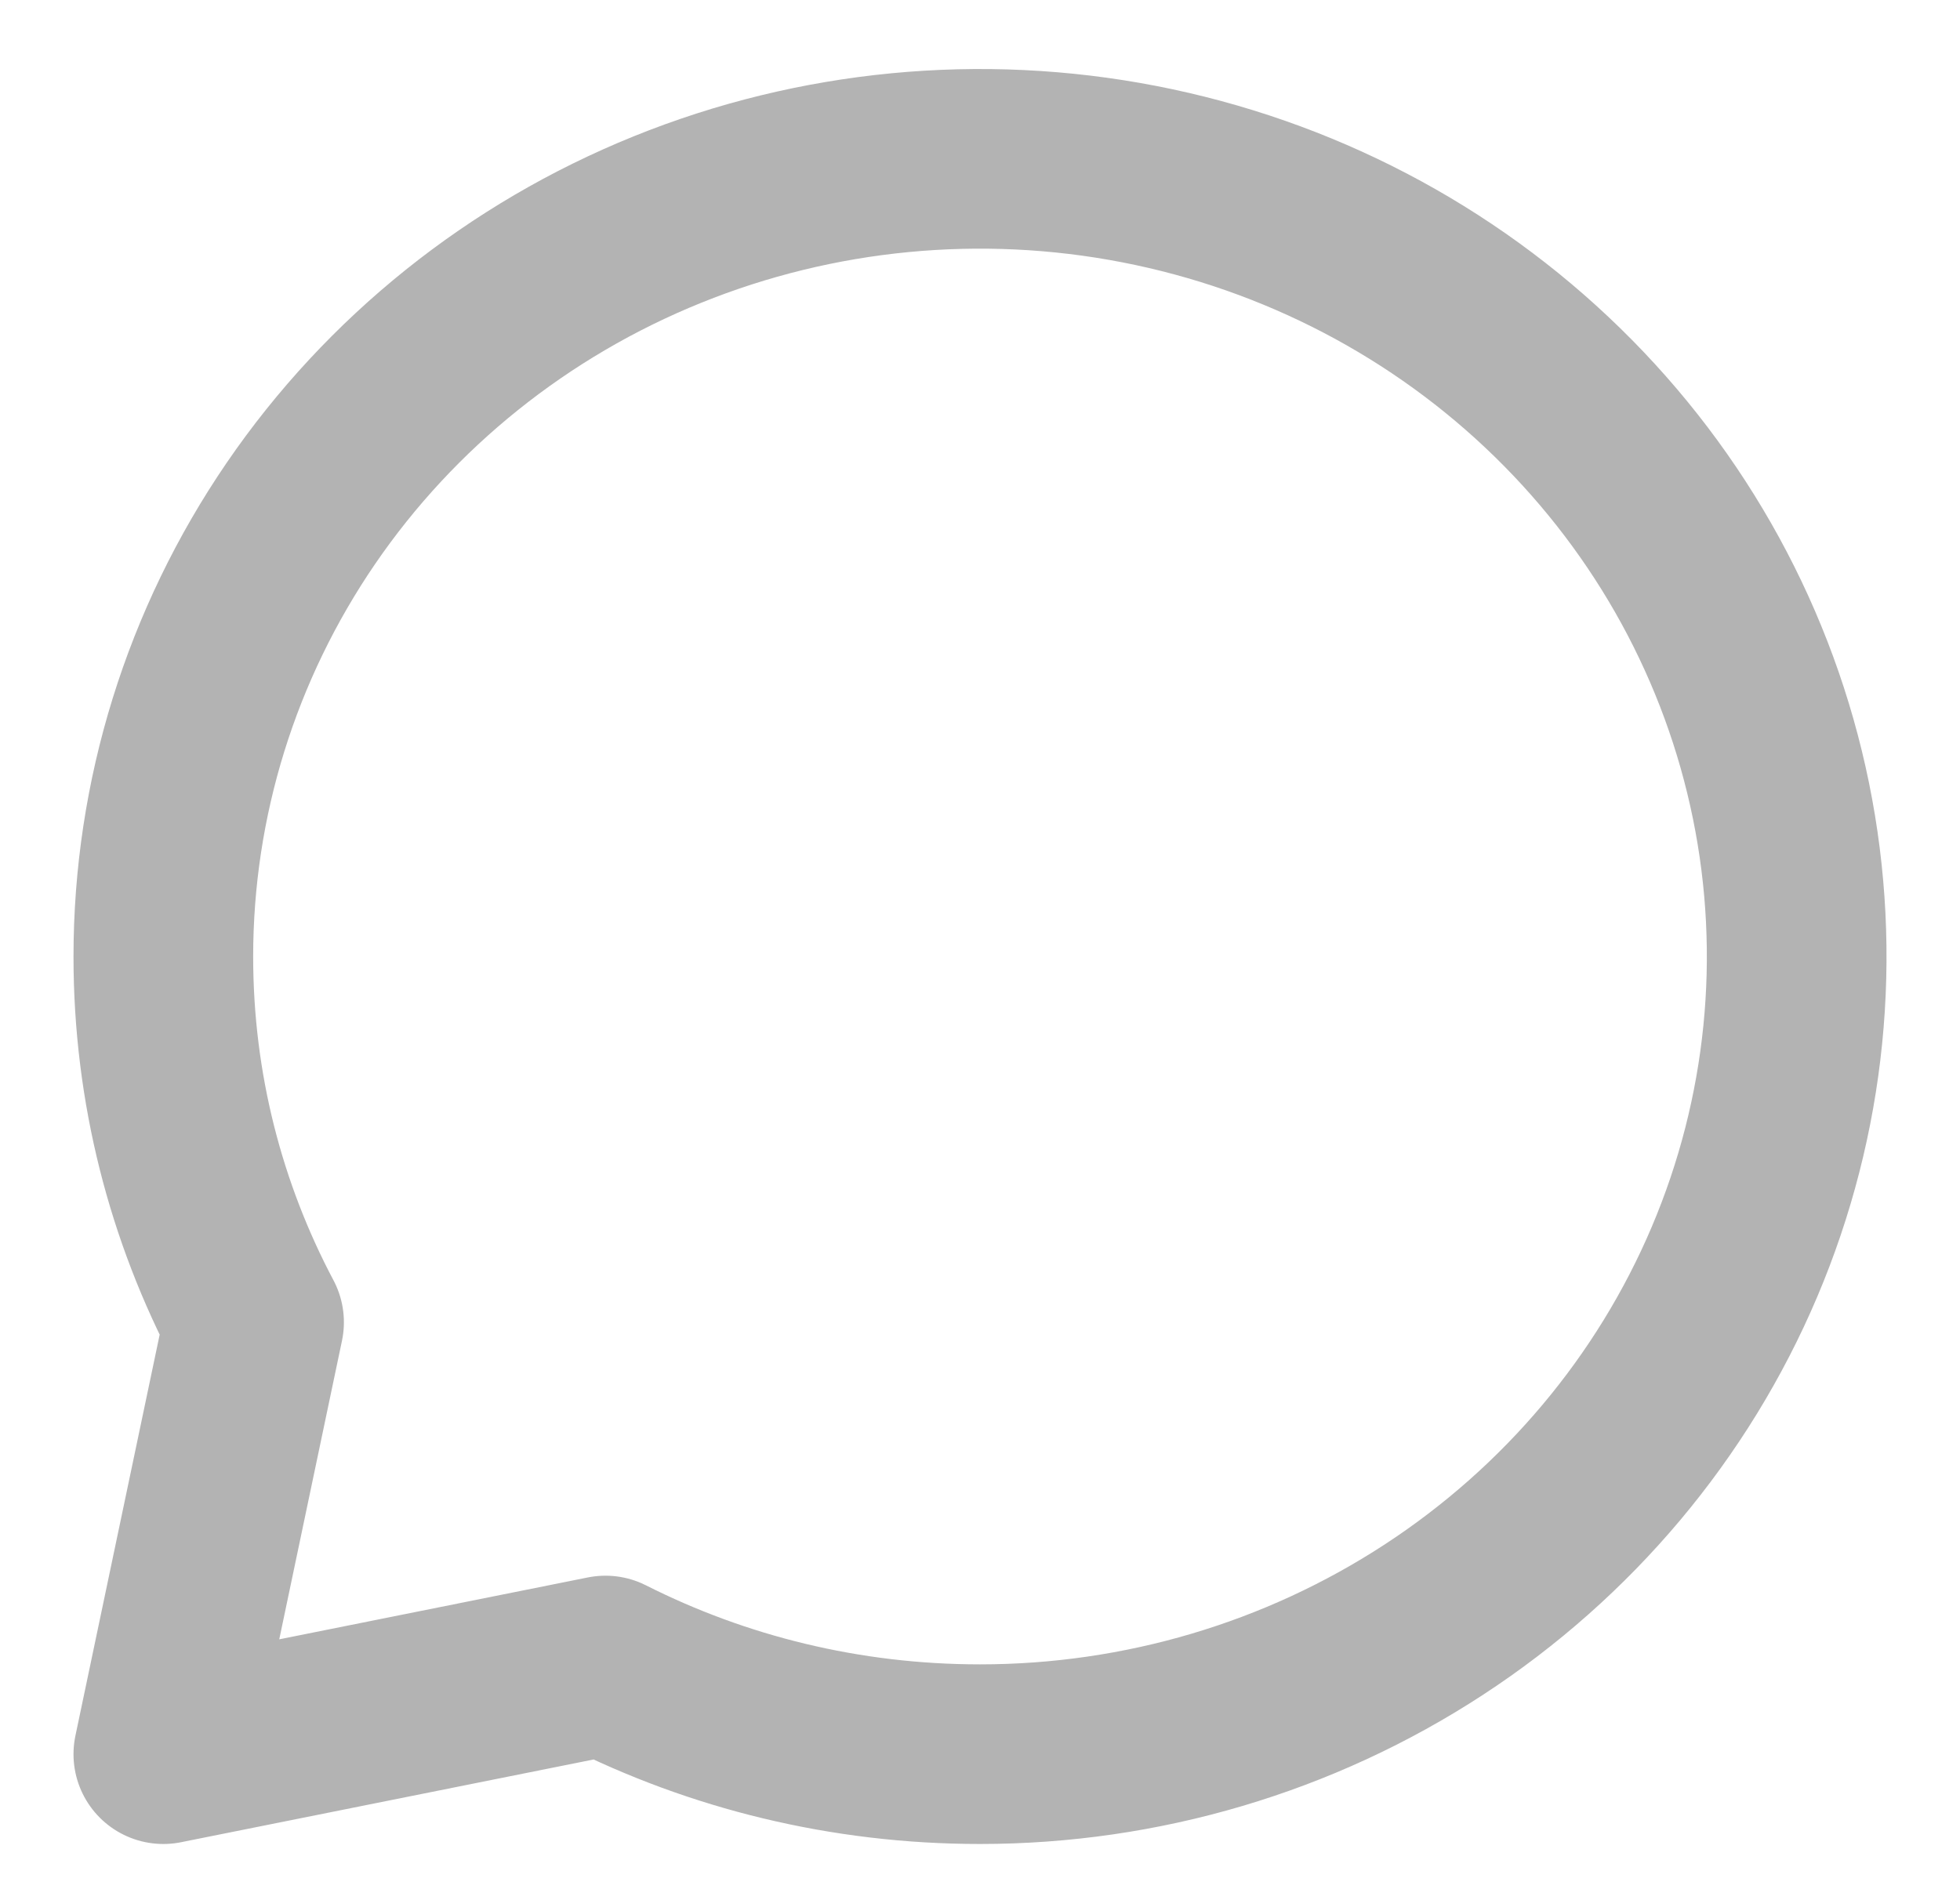
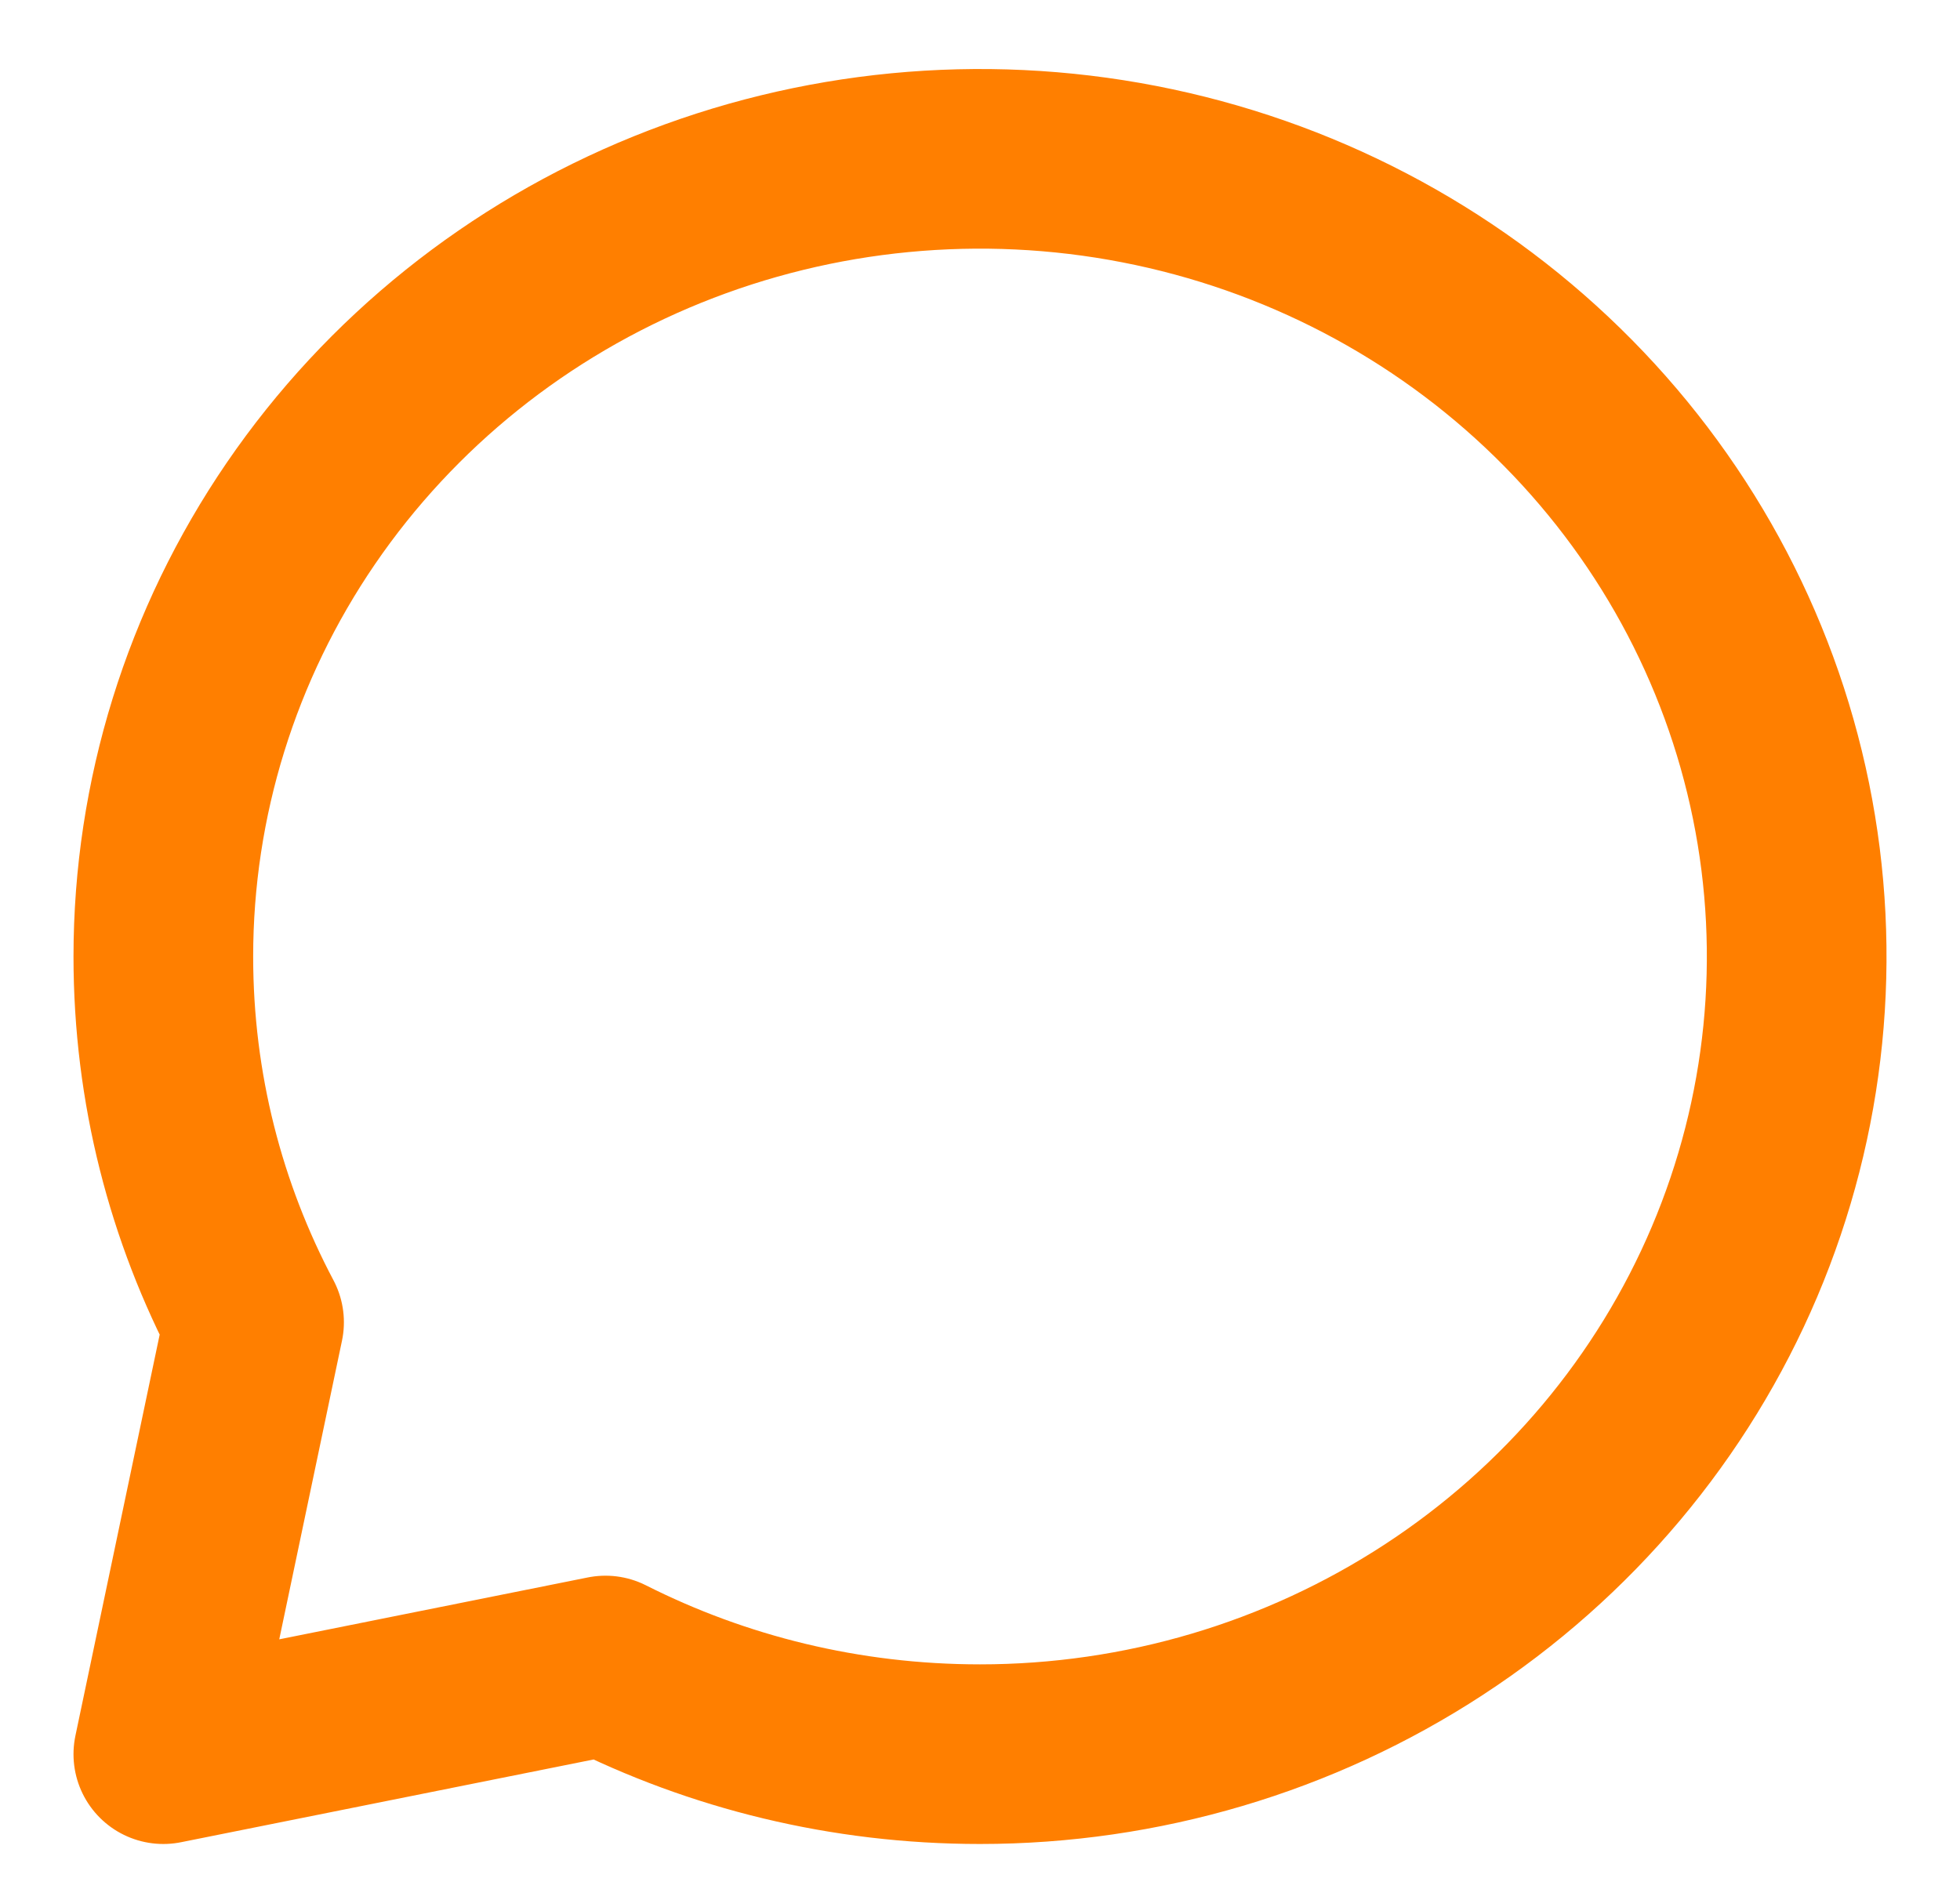
<svg xmlns="http://www.w3.org/2000/svg" width="24" height="23" viewBox="0 0 24 23" fill="none">
-   <path d="M12 21.485C13.978 21.485 15.911 20.912 17.556 19.838C19.2 18.765 20.482 17.239 21.239 15.454C21.996 13.669 22.194 11.704 21.808 9.809C21.422 7.914 20.47 6.173 19.071 4.807C17.672 3.44 15.891 2.51 13.951 2.133C12.011 1.756 10 1.95 8.173 2.689C6.346 3.428 4.784 4.681 3.685 6.287C2.586 7.894 2 9.783 2 11.715C2 13.33 2.4 14.852 3.111 16.195L2 21.485L7.414 20.399C8.788 21.093 10.348 21.485 12 21.485Z" stroke="#B3B3B3" stroke-width="2.2" stroke-linecap="round" stroke-linejoin="round" />
+   <path d="M12 21.485C13.978 21.485 15.911 20.912 17.556 19.838C19.2 18.765 20.482 17.239 21.239 15.454C21.996 13.669 22.194 11.704 21.808 9.809C21.422 7.914 20.47 6.173 19.071 4.807C17.672 3.44 15.891 2.51 13.951 2.133C12.011 1.756 10 1.95 8.173 2.689C6.346 3.428 4.784 4.681 3.685 6.287C2.586 7.894 2 9.783 2 11.715C2 13.33 2.4 14.852 3.111 16.195L2 21.485L7.414 20.399C8.788 21.093 10.348 21.485 12 21.485Z" stroke="#FF7F00" stroke-width="2.2" stroke-linecap="round" stroke-linejoin="round" />
</svg>
